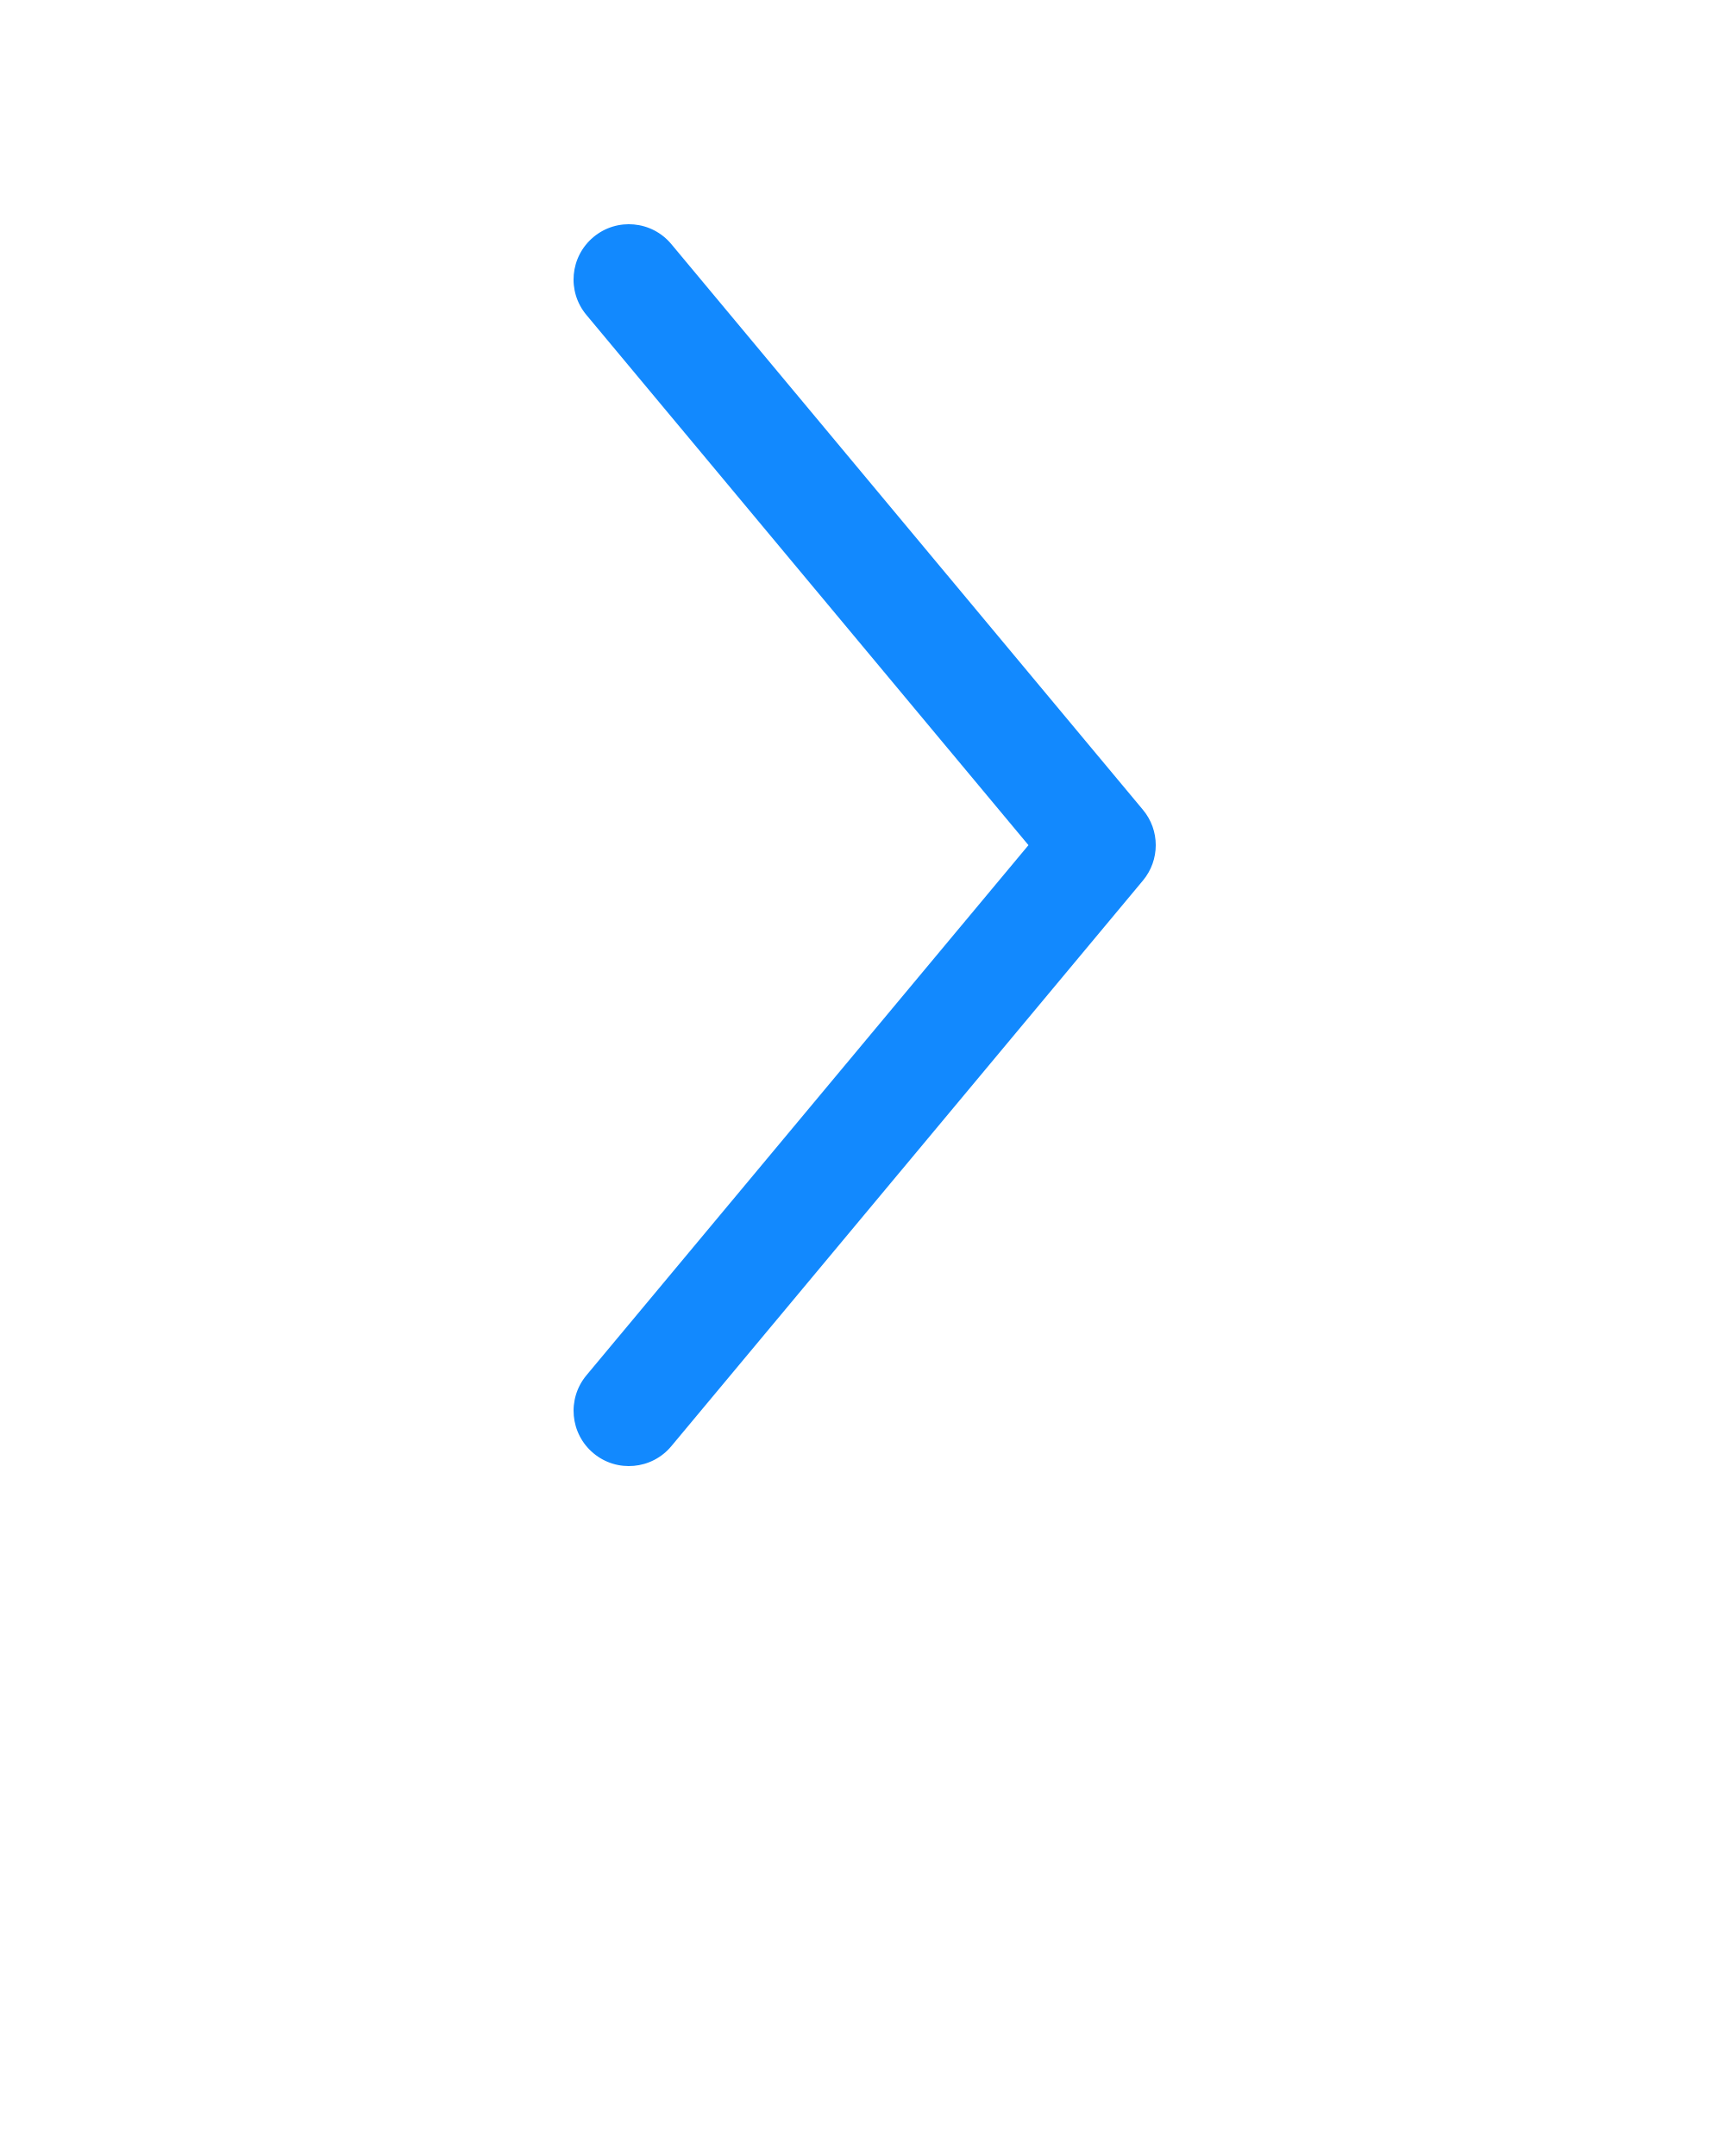
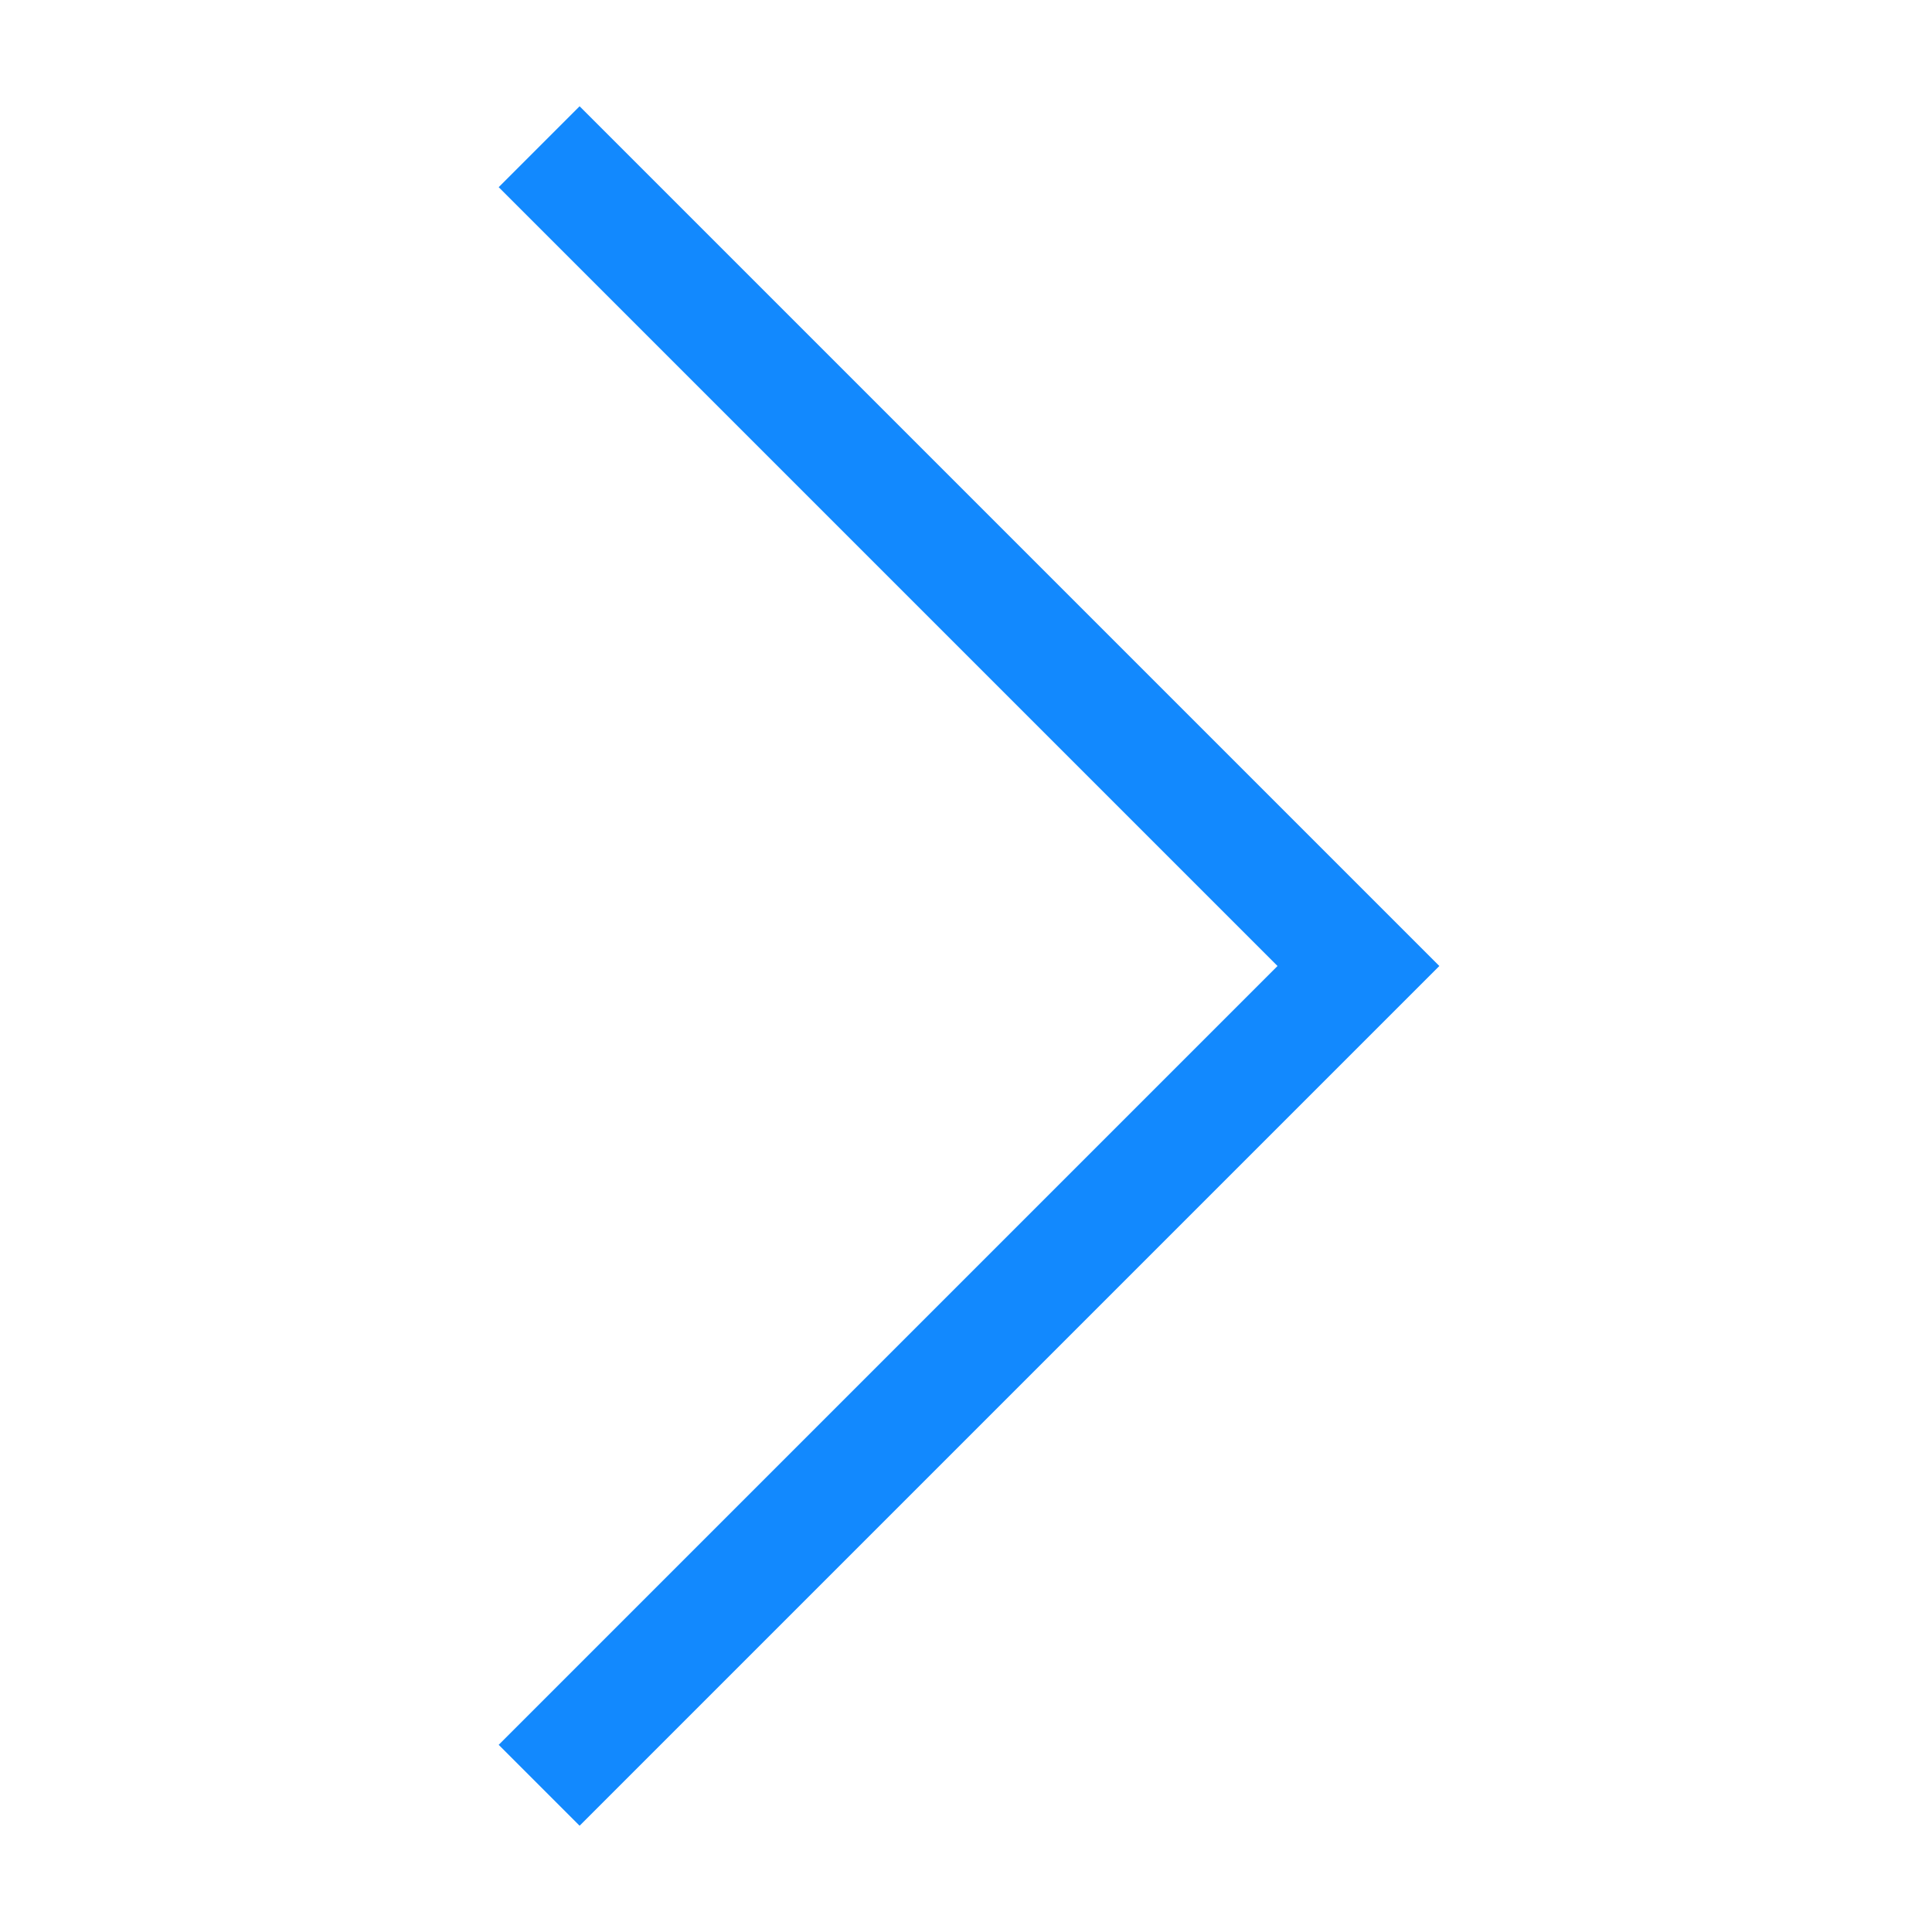
- <svg xmlns="http://www.w3.org/2000/svg" version="1.1" x="0px" y="0px" viewBox="0 0 100 125" enable-background="new 0 0 100 100" xml:space="preserve">
-   <g>
-     <path fill="#1289FE" d="M66.254,46.947L38.916,14.152c-1.131-1.359-3.154-1.543-4.512-0.408c-1.361,1.137-1.545,3.152-0.412,4.512L59.621,49   L33.992,79.742c-1.131,1.363-0.947,3.379,0.412,4.514c1.357,1.135,3.381,0.951,4.512-0.408l27.338-32.793   C66.752,50.459,67,49.729,67,49C67,48.27,66.752,47.541,66.254,46.947z" />
-   </g>
+ <svg xmlns="http://www.w3.org/2000/svg" width="50" height="50" viewBox="0 0 50 50">
+   <path fill="#1289FE" d="M 15 2.75 L 12.906 4.844 L 33.062 25 L 12.906 45.156 L 15 47.25 L 37.25 25 L 15 2.75 z" />
</svg>
